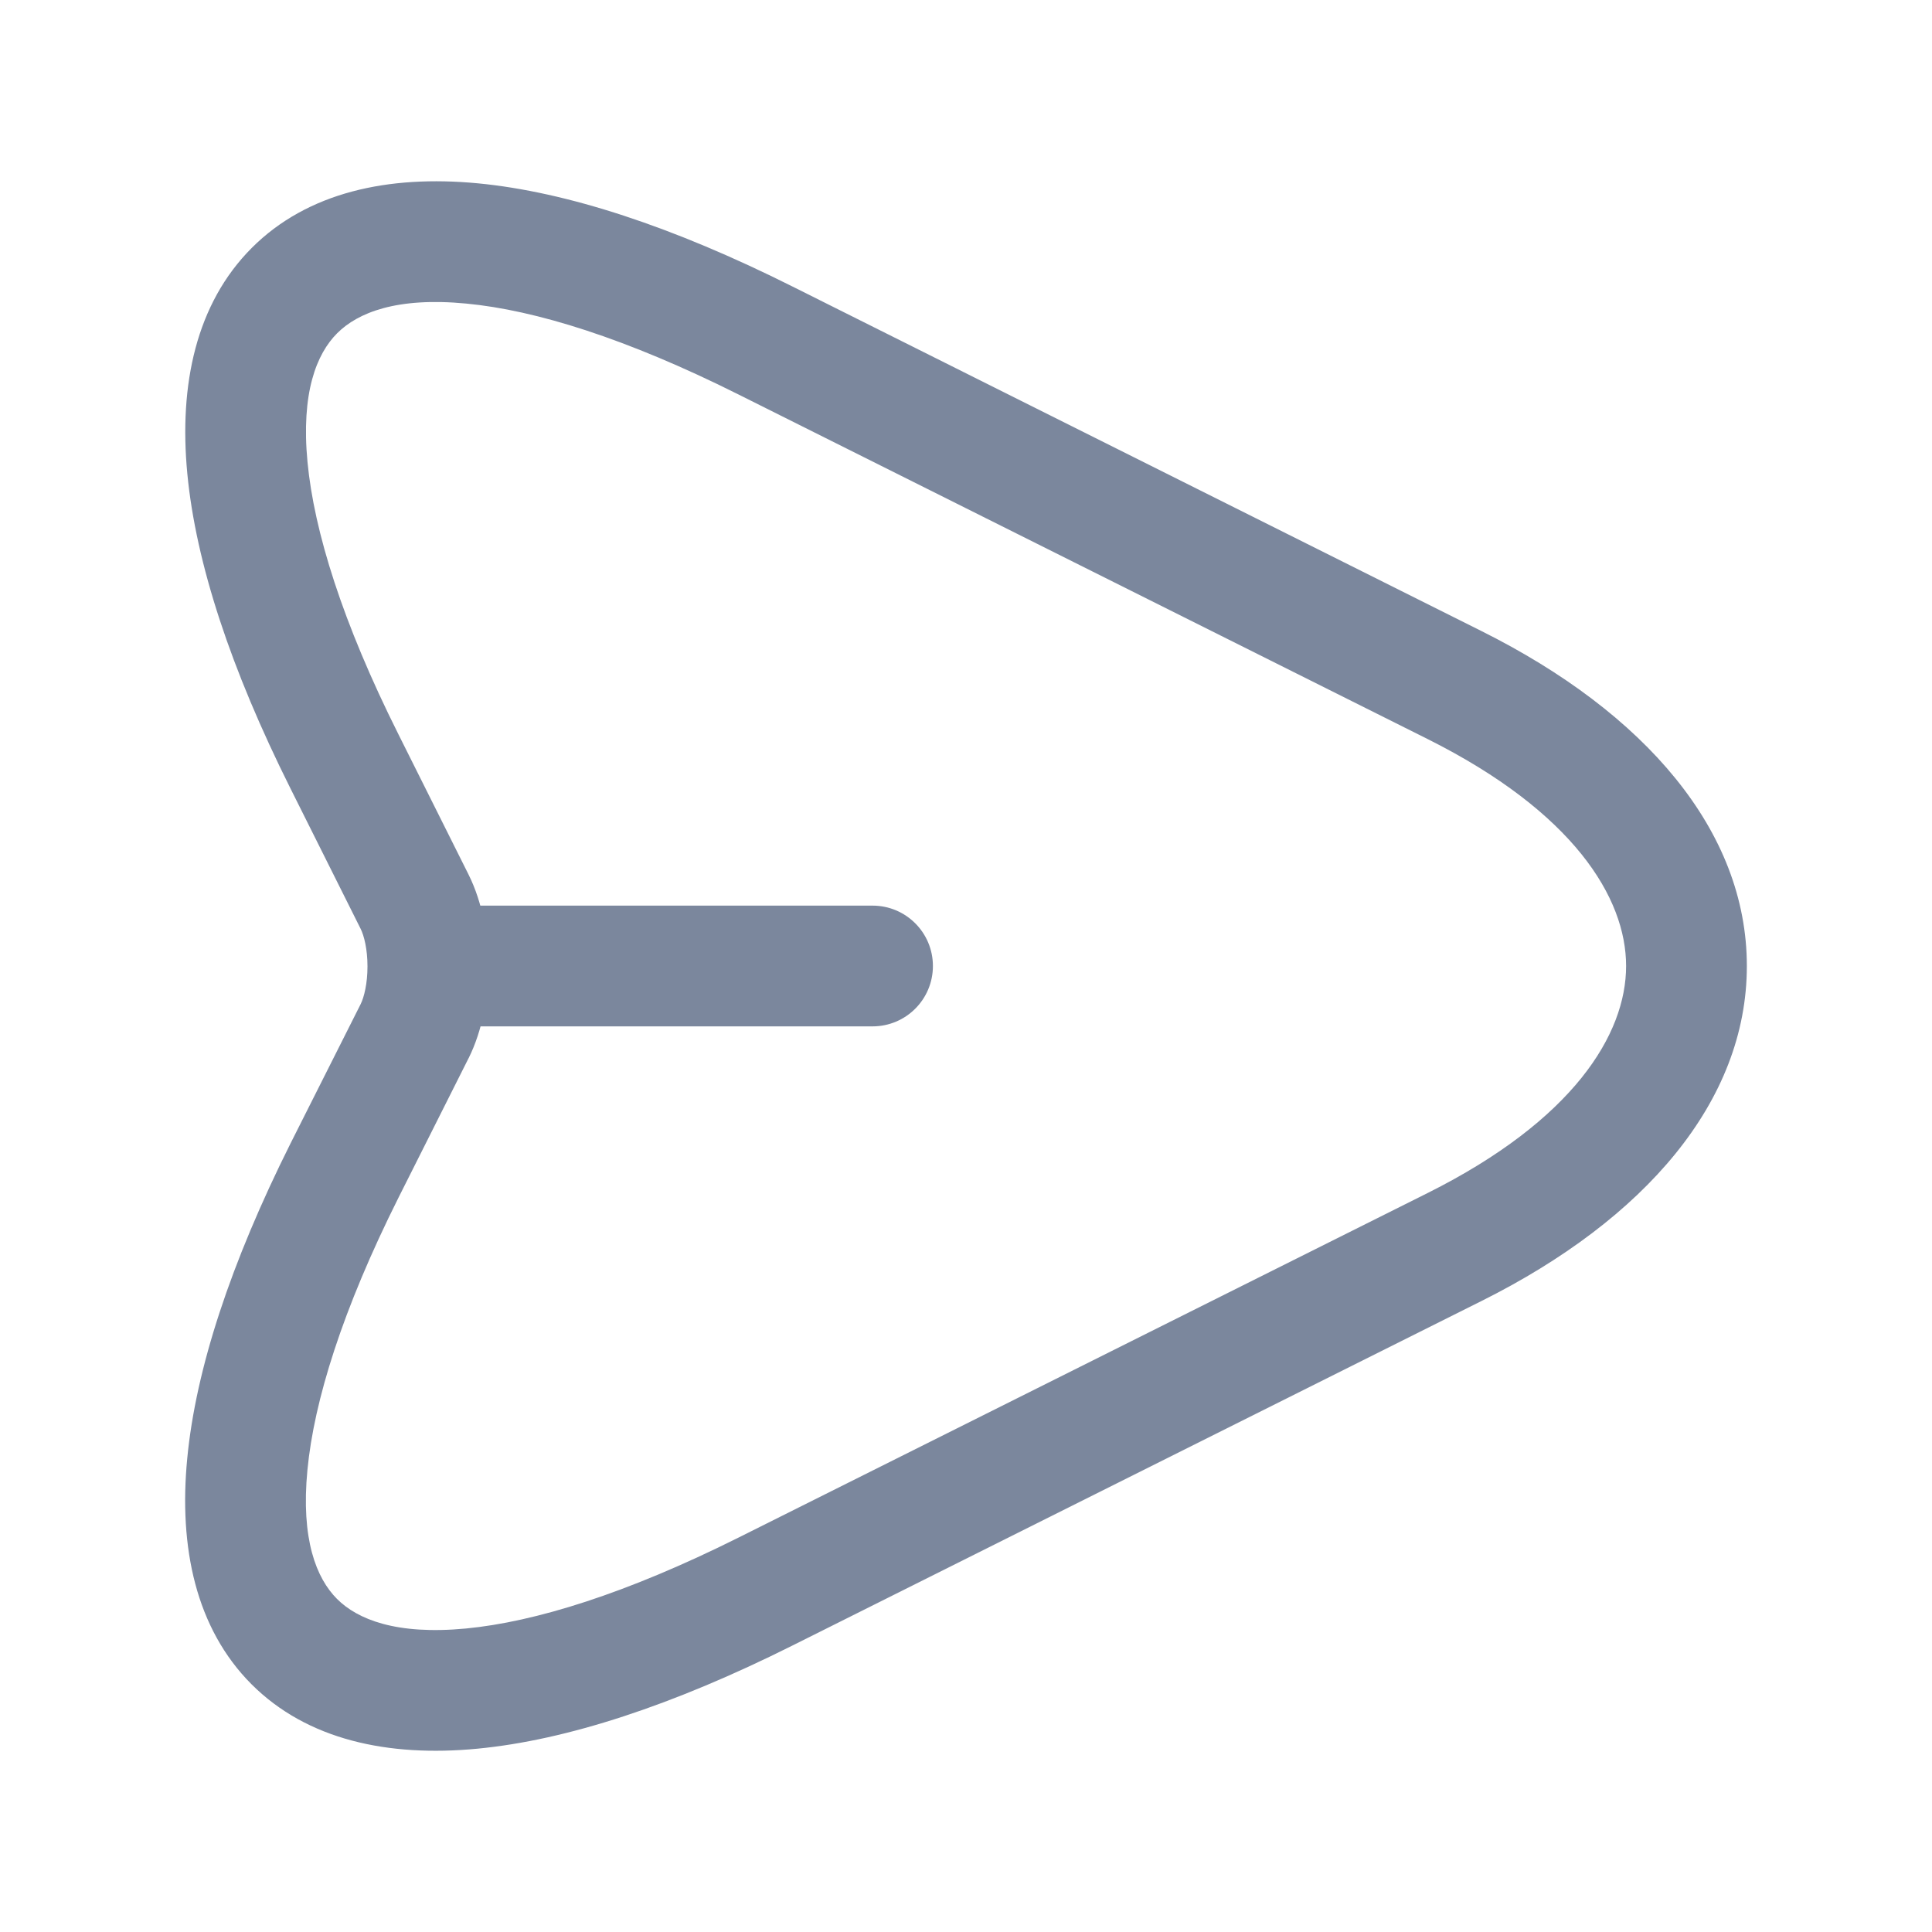
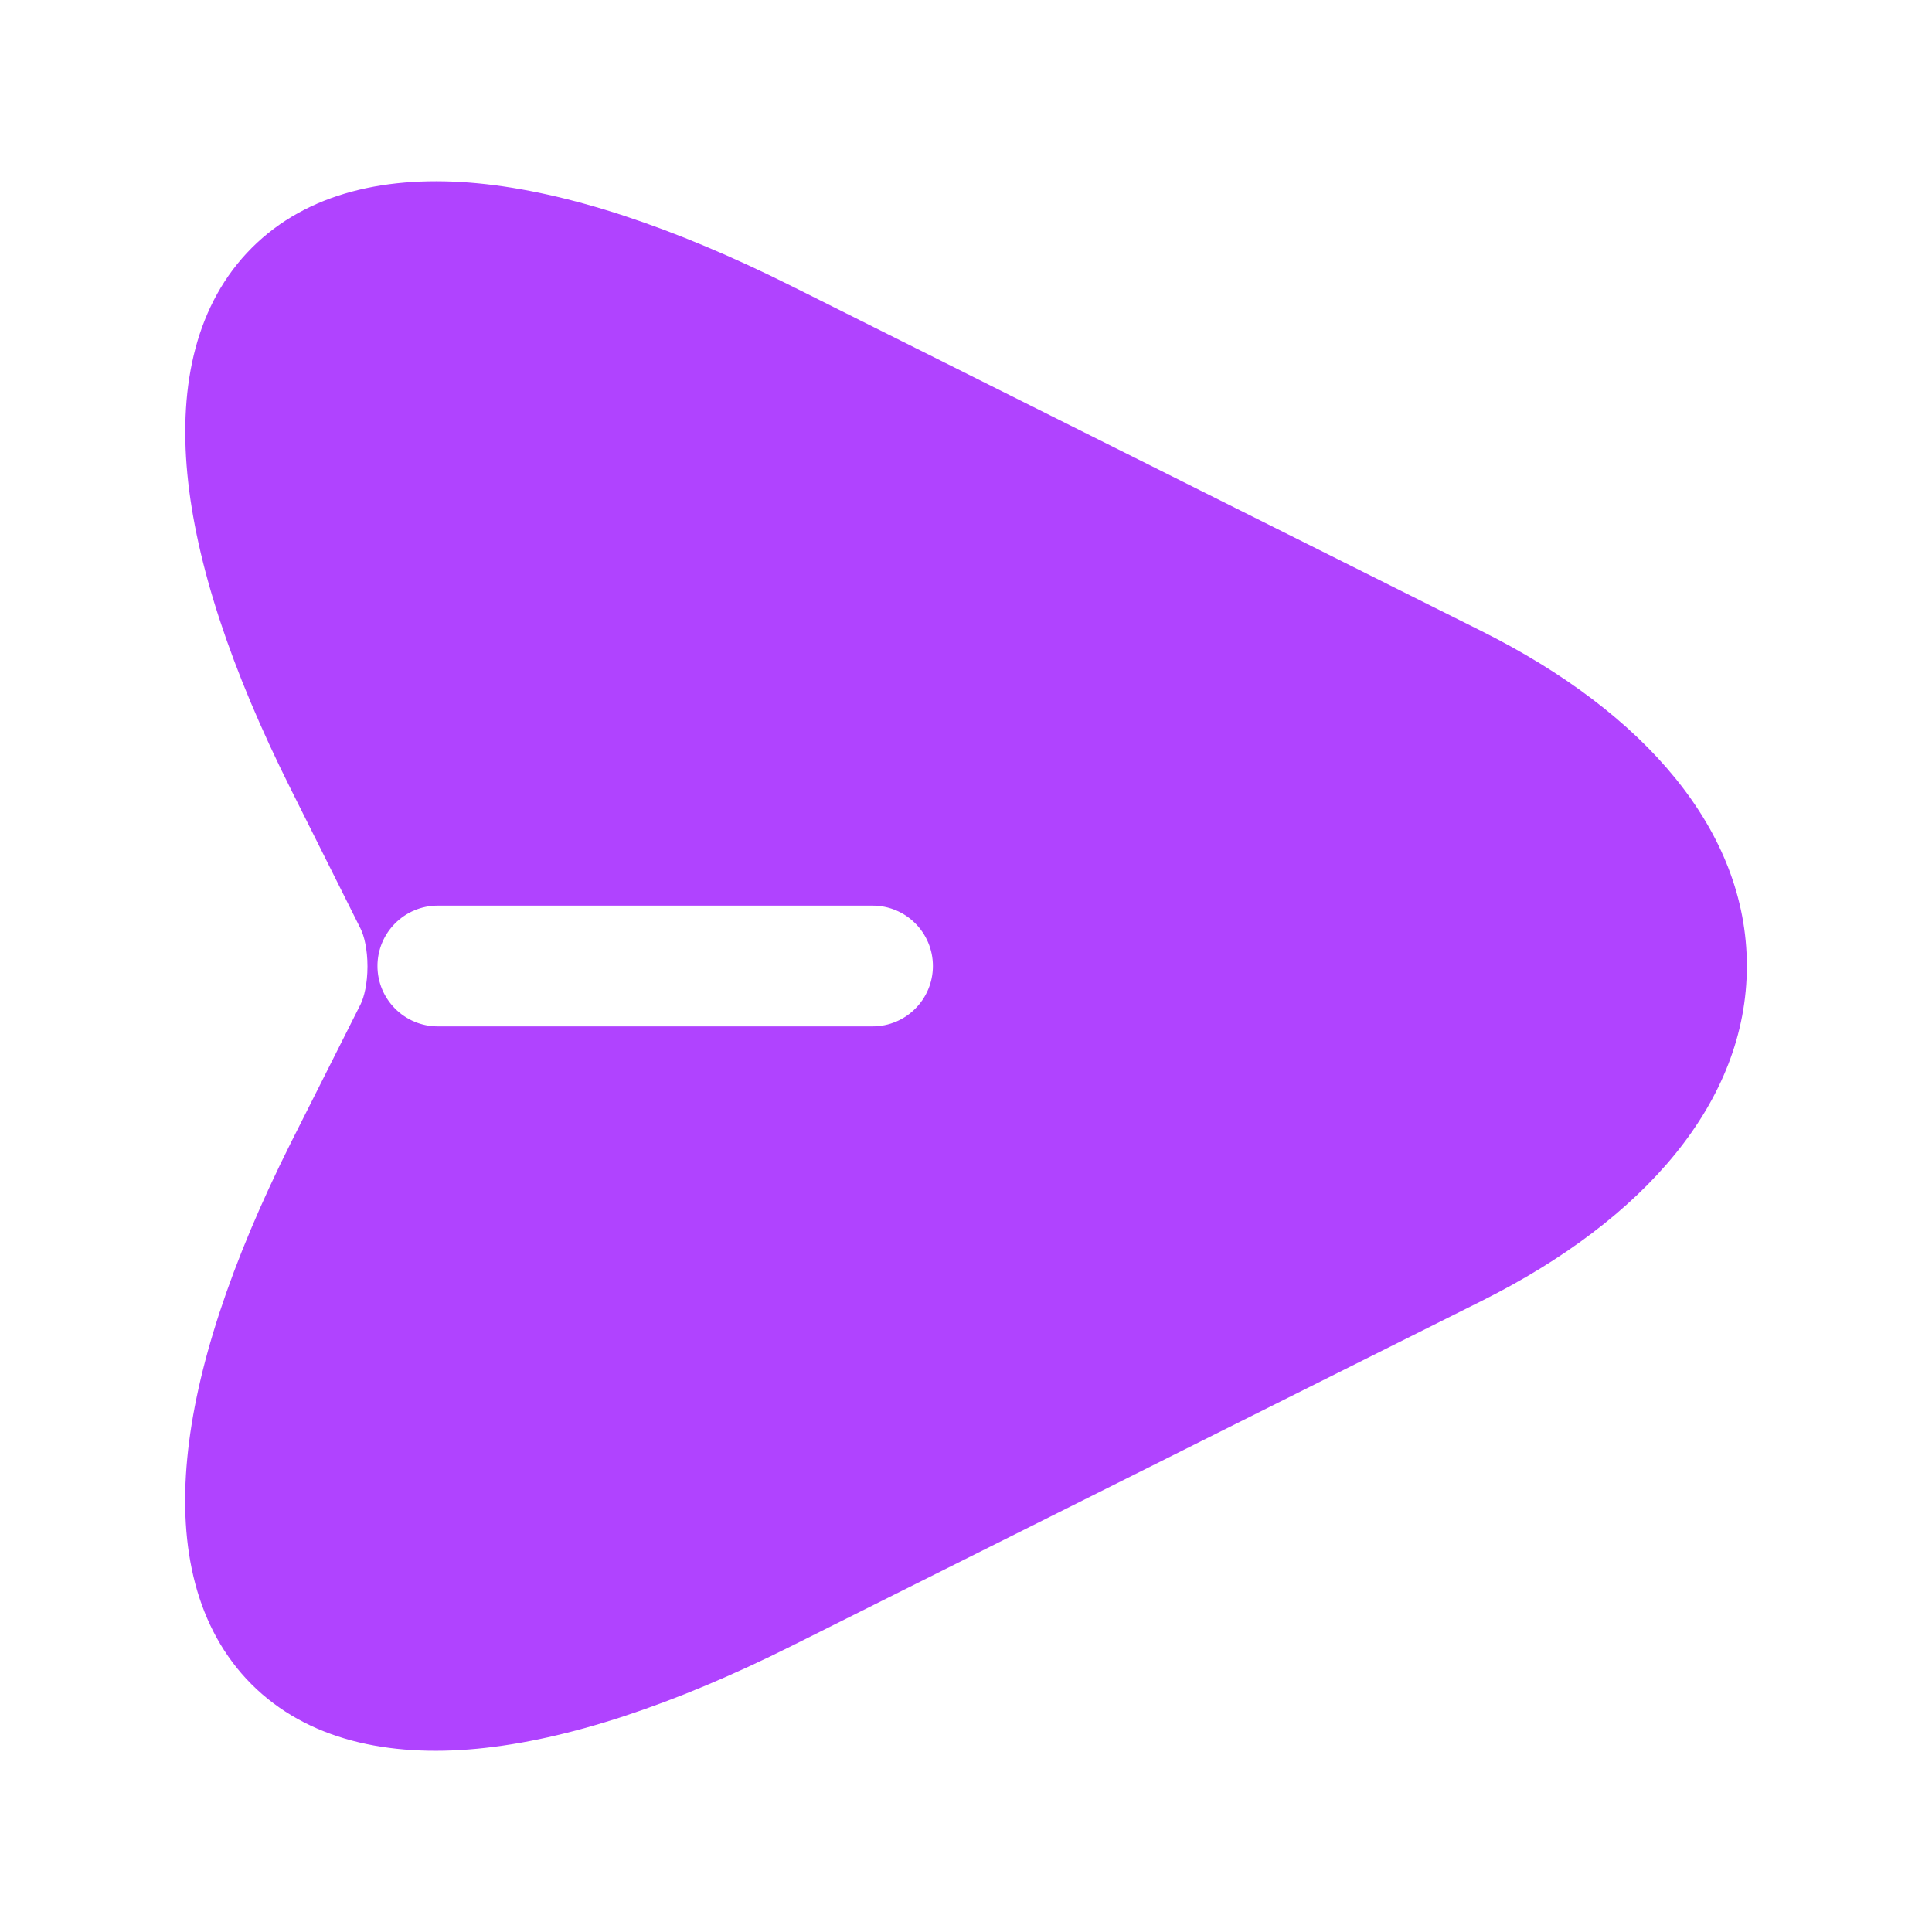
<svg xmlns="http://www.w3.org/2000/svg" width="24" height="24" viewBox="0 0 24 24" fill="none">
-   <path fill-rule="evenodd" clip-rule="evenodd" d="M3.82 5.741C3.902 6.6 4.253 7.732 4.951 9.125L5.821 10.865C5.997 11.218 6.065 11.634 6.065 12.005C6.065 12.377 5.997 12.793 5.821 13.146L5.82 13.147L4.951 14.876C4.254 16.268 3.901 17.401 3.819 18.26C3.736 19.122 3.93 19.605 4.186 19.862C4.442 20.118 4.924 20.312 5.787 20.23C6.646 20.148 7.78 19.797 9.175 19.1L17.735 14.82C19.546 13.914 20.2 12.849 20.2 12C20.2 11.152 19.546 10.087 17.735 9.181L9.175 4.901C7.783 4.204 6.65 3.852 5.791 3.771C4.929 3.688 4.446 3.883 4.189 4.139C3.932 4.396 3.738 4.879 3.82 5.741ZM9.846 3.56C8.363 2.817 7.044 2.383 5.933 2.277C4.825 2.172 3.82 2.387 3.128 3.079C2.437 3.771 2.221 4.776 2.327 5.884C2.433 6.995 2.867 8.313 3.609 9.796L4.479 11.536C4.523 11.623 4.565 11.792 4.565 12.005C4.565 12.218 4.523 12.387 4.48 12.474L3.609 14.204C2.867 15.687 2.432 17.006 2.326 18.117C2.219 19.224 2.433 20.229 3.124 20.922C3.816 21.614 4.821 21.829 5.929 21.723C7.04 21.617 8.36 21.184 9.845 20.441L18.405 16.161C20.434 15.147 21.7 13.682 21.7 12C21.7 10.319 20.434 8.854 18.405 7.84L9.846 3.56Z" fill="#7B879D" />
-   <path fill-rule="evenodd" clip-rule="evenodd" d="M4.689 12C4.689 11.586 5.025 11.25 5.439 11.25H10.839C11.254 11.25 11.589 11.586 11.589 12C11.589 12.414 11.254 12.75 10.839 12.75H5.439C5.025 12.75 4.689 12.414 4.689 12Z" fill="#7B879D" />
+   <path fill-rule="evenodd" clip-rule="evenodd" d="M5.933 2.277C7.044 2.383 8.363 2.817 9.846 3.56L18.405 7.84C20.434 8.854 21.7 10.319 21.7 12C21.7 13.682 20.434 15.147 18.405 16.161L9.845 20.441C8.36 21.184 7.04 21.617 5.929 21.723C4.821 21.829 3.816 21.614 3.124 20.922C2.433 20.229 2.219 19.224 2.326 18.117C2.432 17.006 2.867 15.687 3.609 14.204L4.48 12.474C4.523 12.387 4.565 12.218 4.565 12.005C4.565 11.792 4.523 11.623 4.479 11.536L3.609 9.796C2.867 8.313 2.433 6.995 2.327 5.884C2.221 4.776 2.437 3.771 3.128 3.079C3.82 2.387 4.825 2.172 5.933 2.277ZM4.689 12C4.689 12.414 5.025 12.75 5.439 12.75H5.97H10.839C11.254 12.75 11.589 12.414 11.589 12C11.589 11.586 11.254 11.25 10.839 11.25H5.967H5.439C5.025 11.25 4.689 11.586 4.689 12Z" fill="#B043FF" />
</svg>
